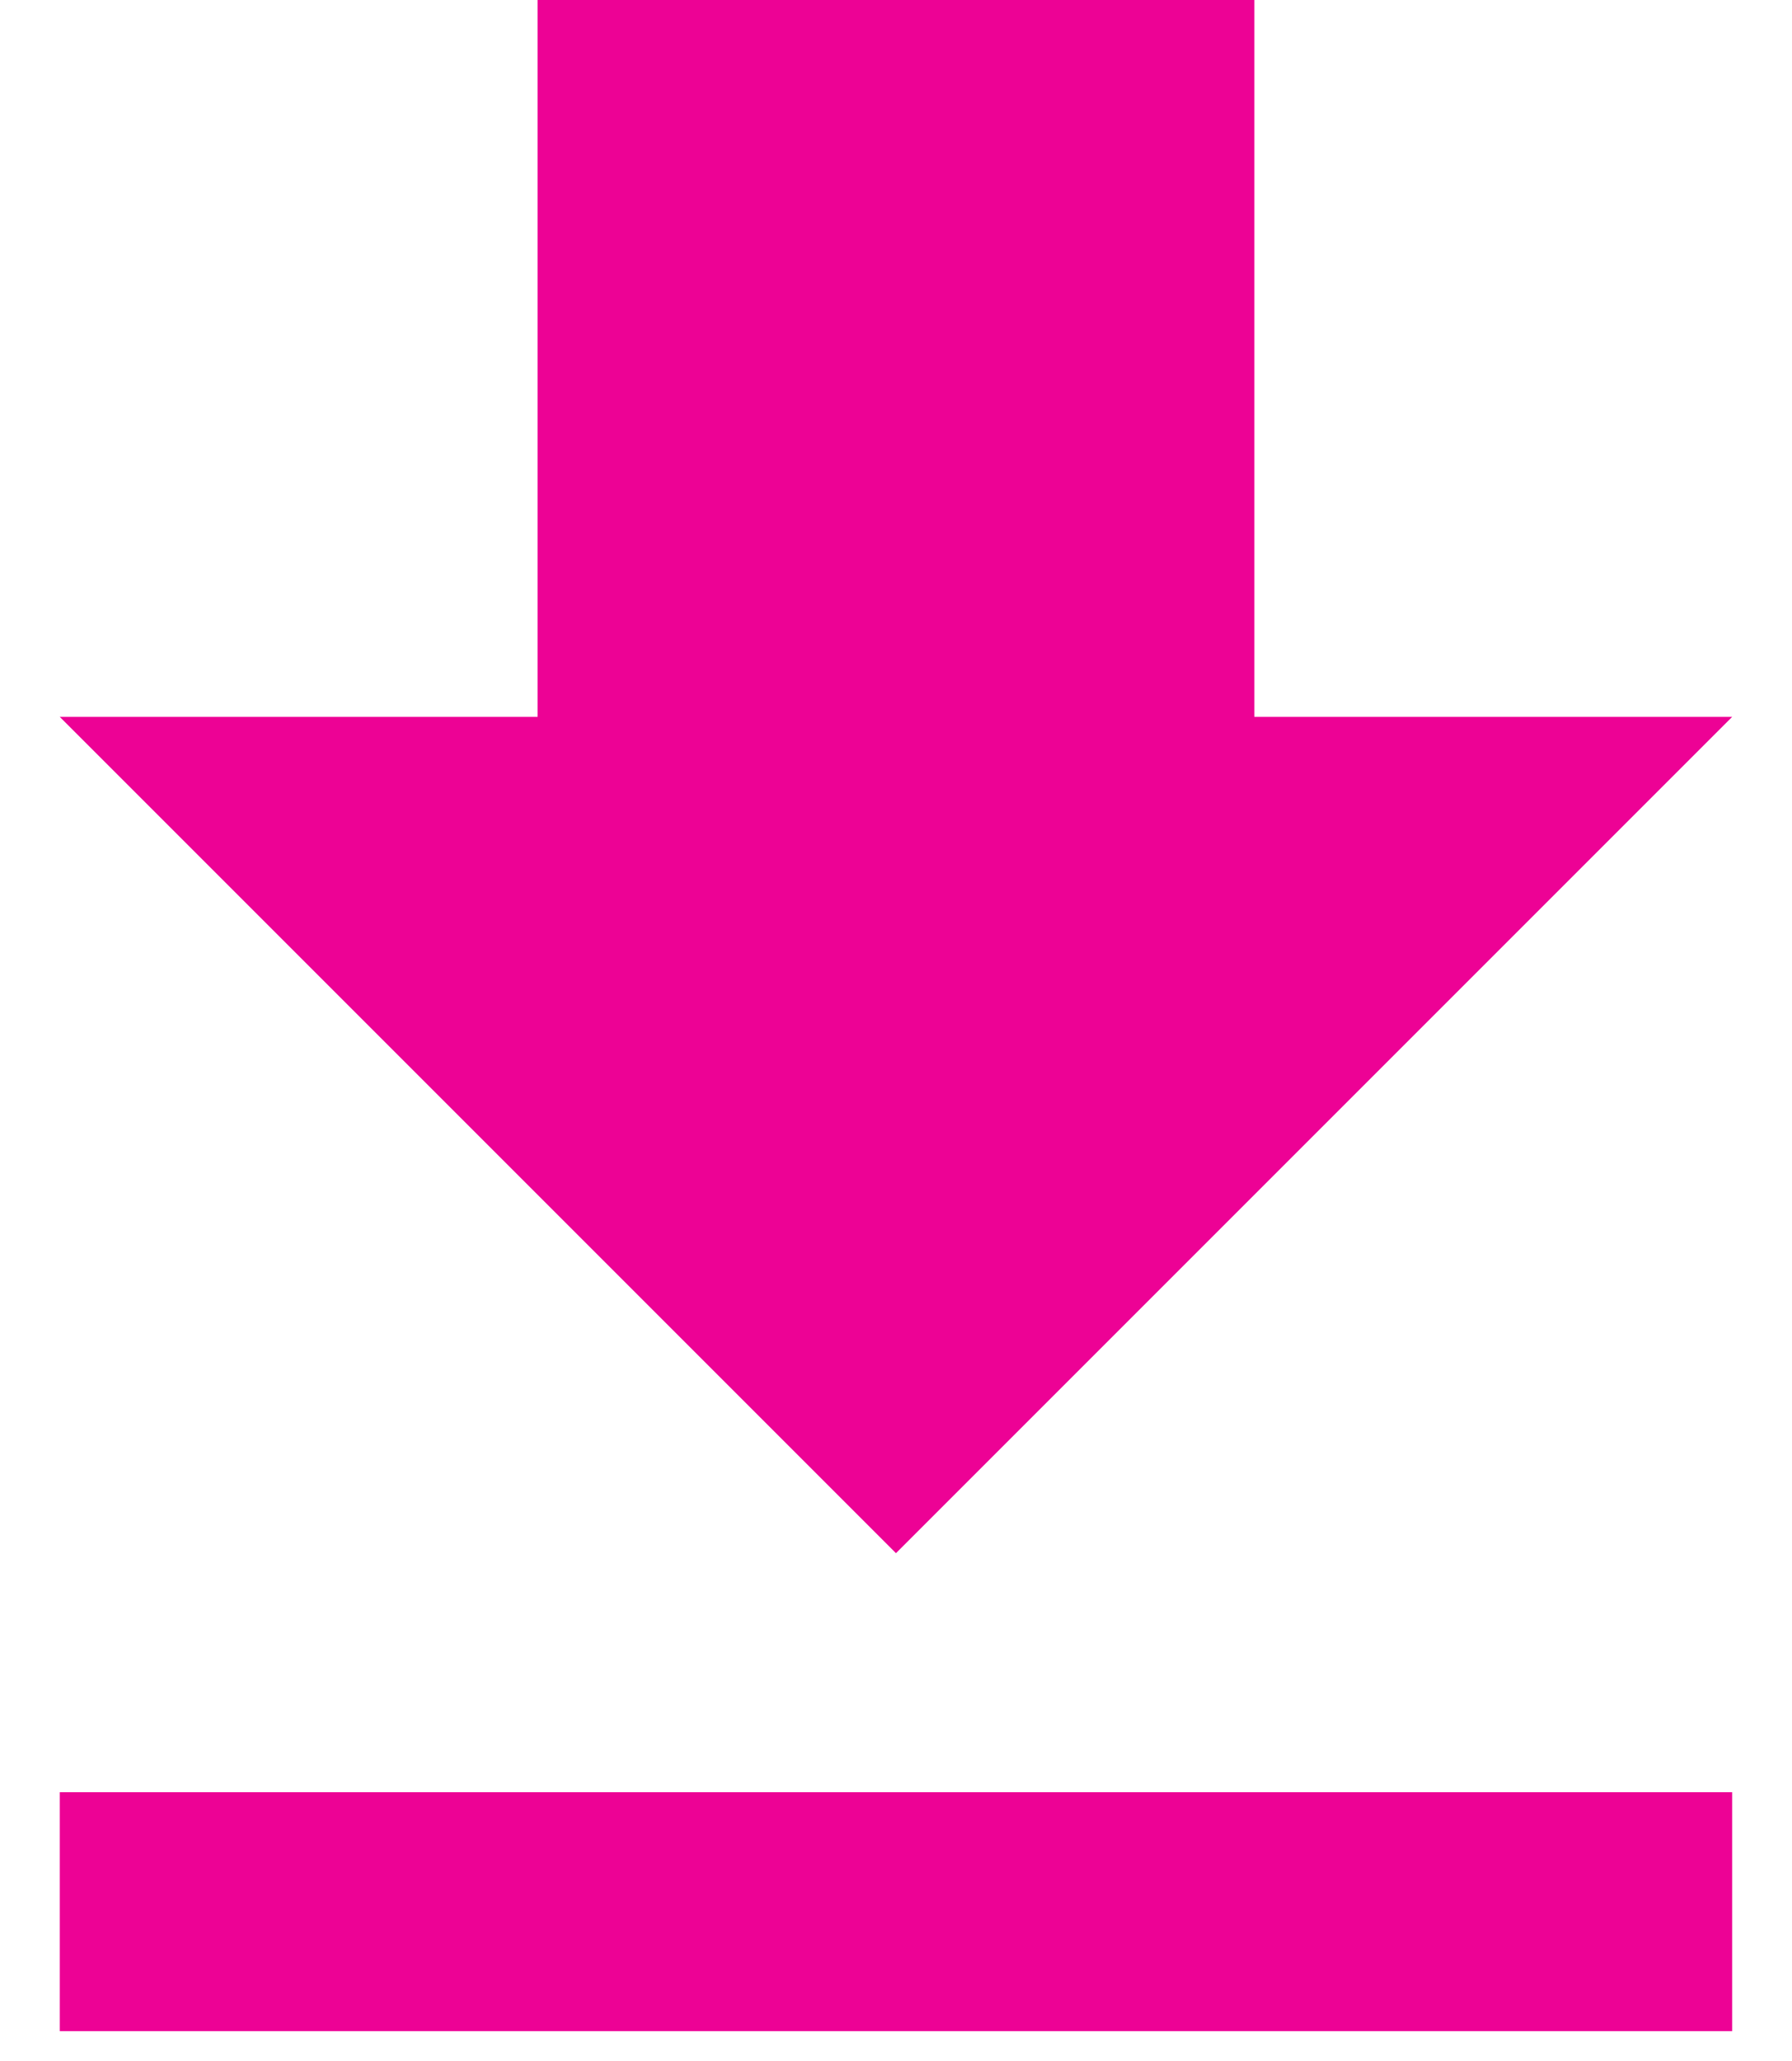
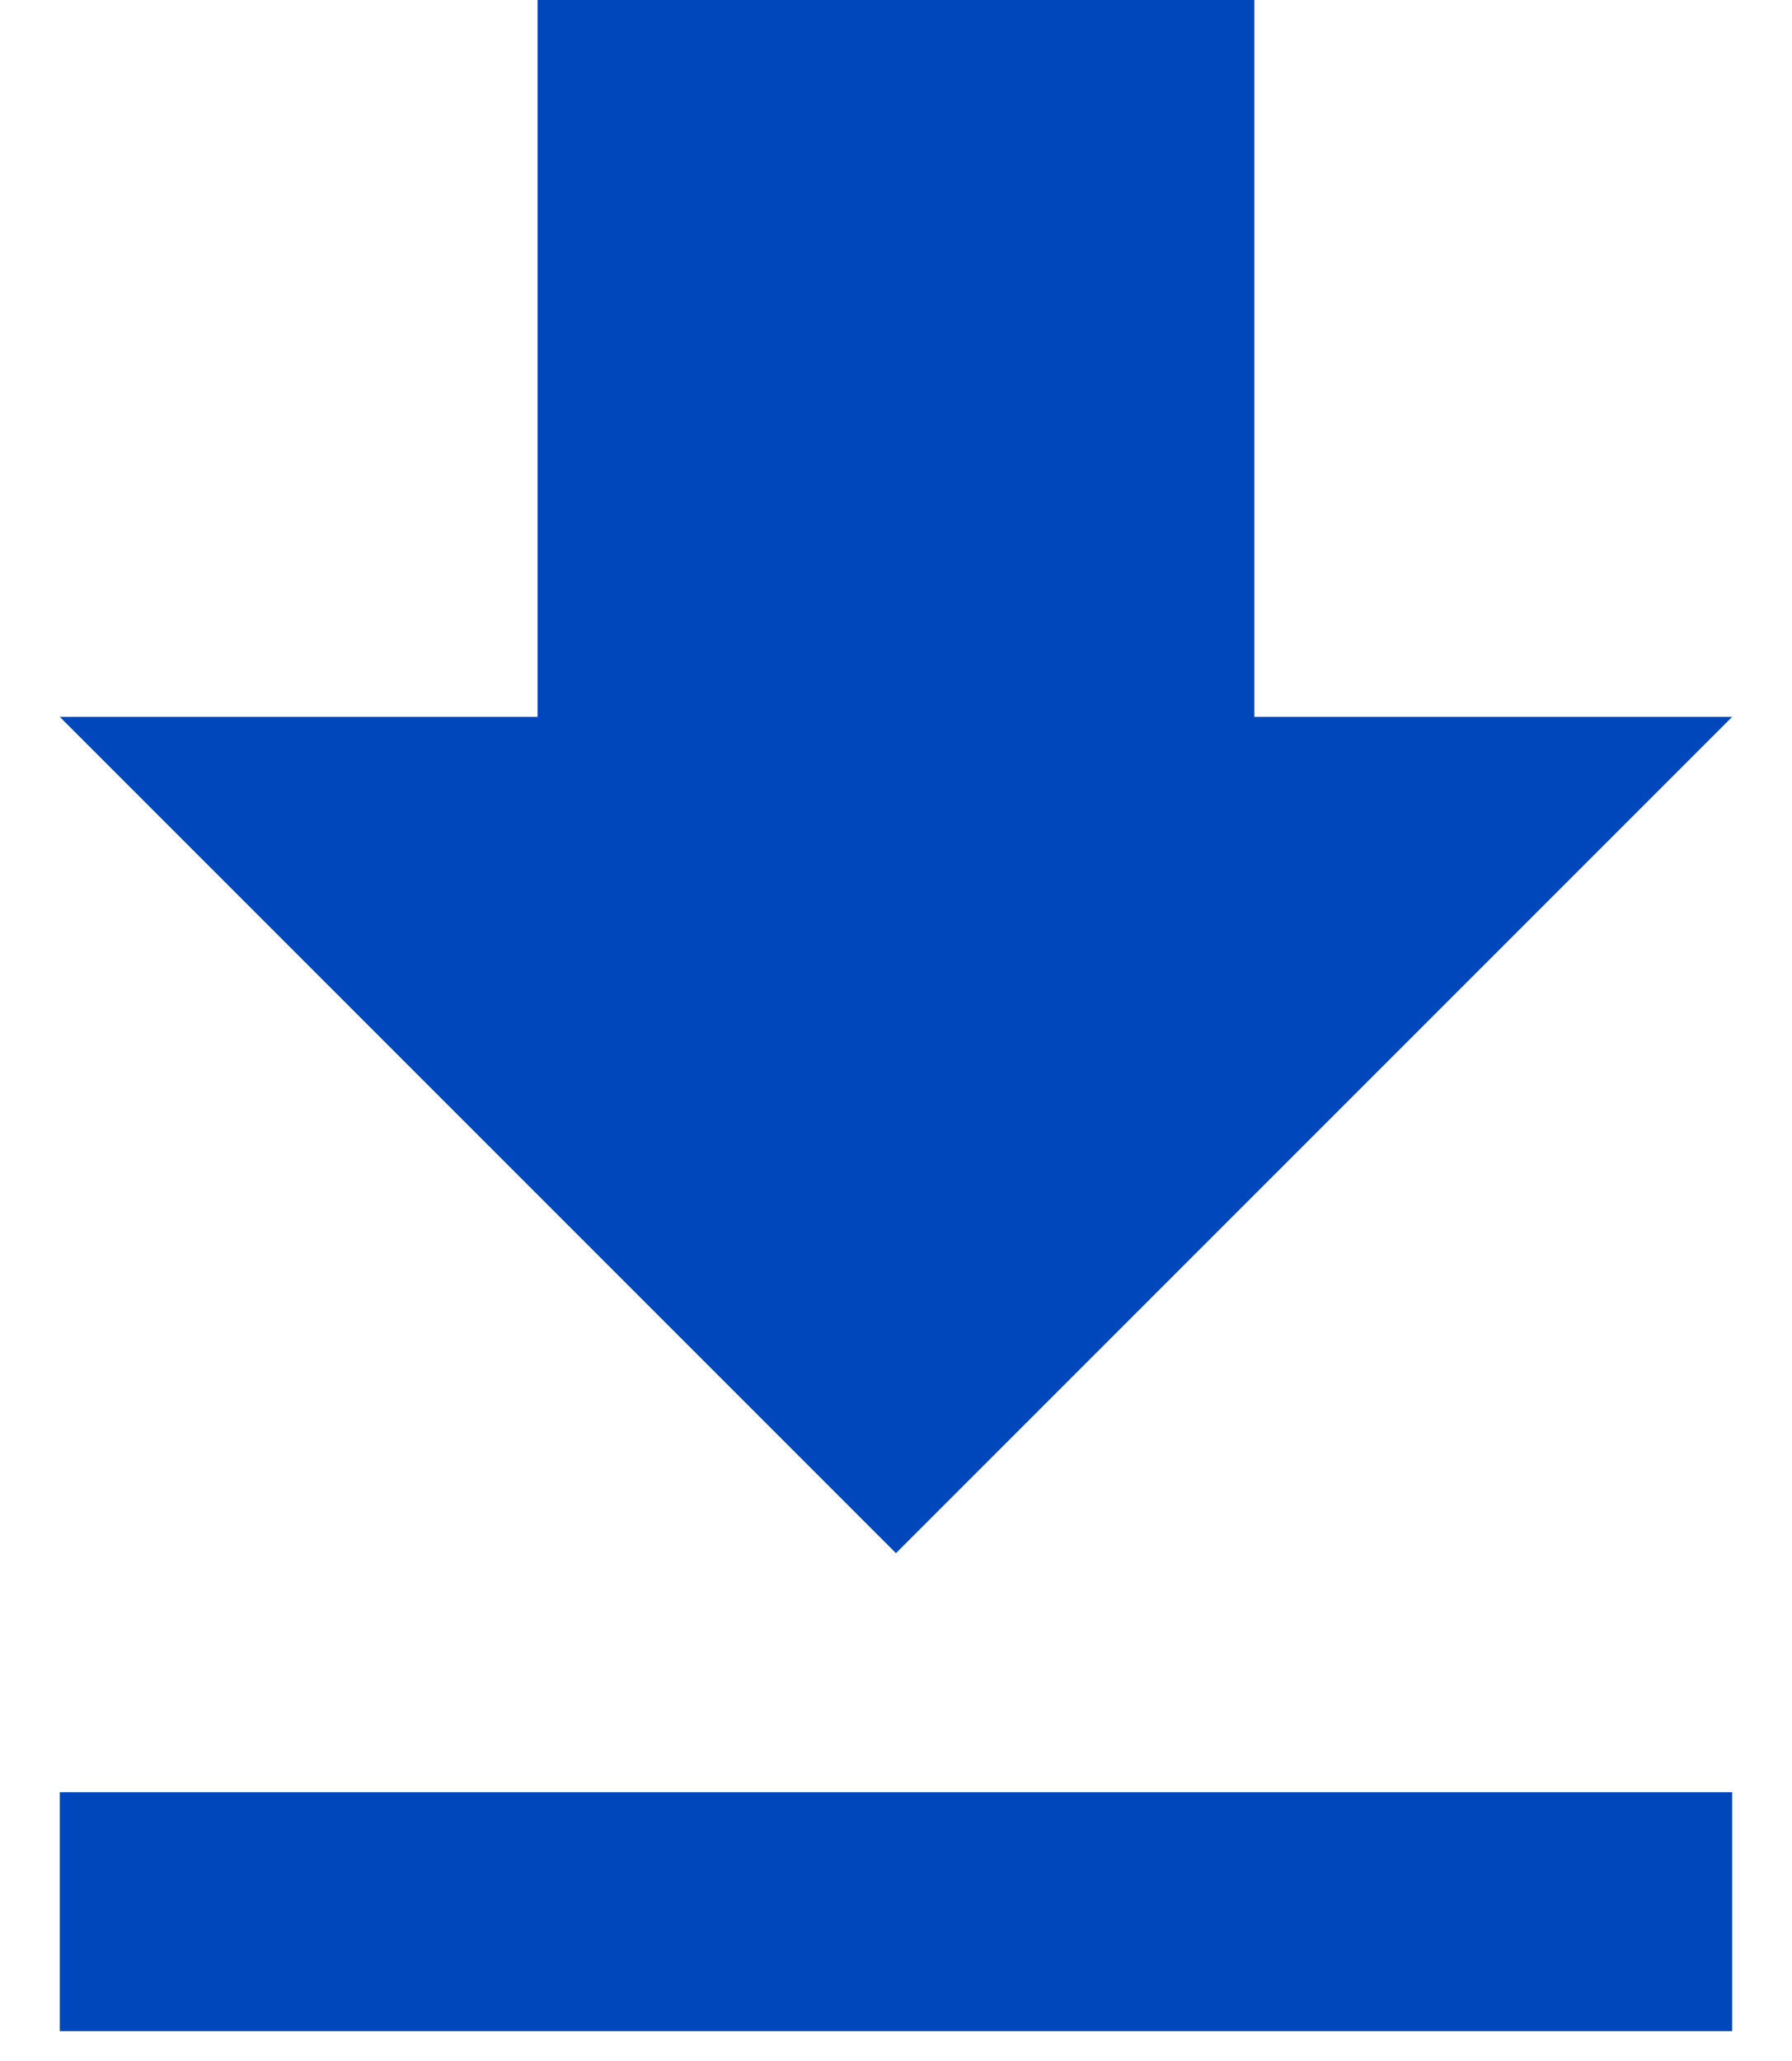
<svg xmlns="http://www.w3.org/2000/svg" width="20px" height="23px" viewBox="0 0 20 23" version="1.1">
  <defs />
  <g id="Prototype" stroke="none" stroke-width="1" fill="none" fill-rule="evenodd">
    <g id="Statistics-Dashboard-v3.3" transform="translate(-1209, -45)">
      <g id="ic/get_app/grey600" transform="translate(1203, 41)">
        <g id="ic_get_app_24px">
-           <path d="M25.333,12 L20,12 L20,4 L12,4 L12,12 L6.667,12 L16,21.333 L25.333,12 Z M6.667,24 L6.667,26.667 L25.333,26.667 L25.333,24 L6.667,24 Z" id="Shape" fill="#ed0295" fill-rule="nonzero" />
+           <path d="M25.333,12 L20,12 L20,4 L12,4 L12,12 L6.667,12 L16,21.333 L25.333,12 Z M6.667,24 L6.667,26.667 L25.333,26.667 L25.333,24 L6.667,24 Z" id="Shape" fill="#0047bb" fill-rule="nonzero" />
          <polygon id="Shape" points="0 0 32 0 32 32 0 32" />
        </g>
      </g>
    </g>
  </g>
</svg>
